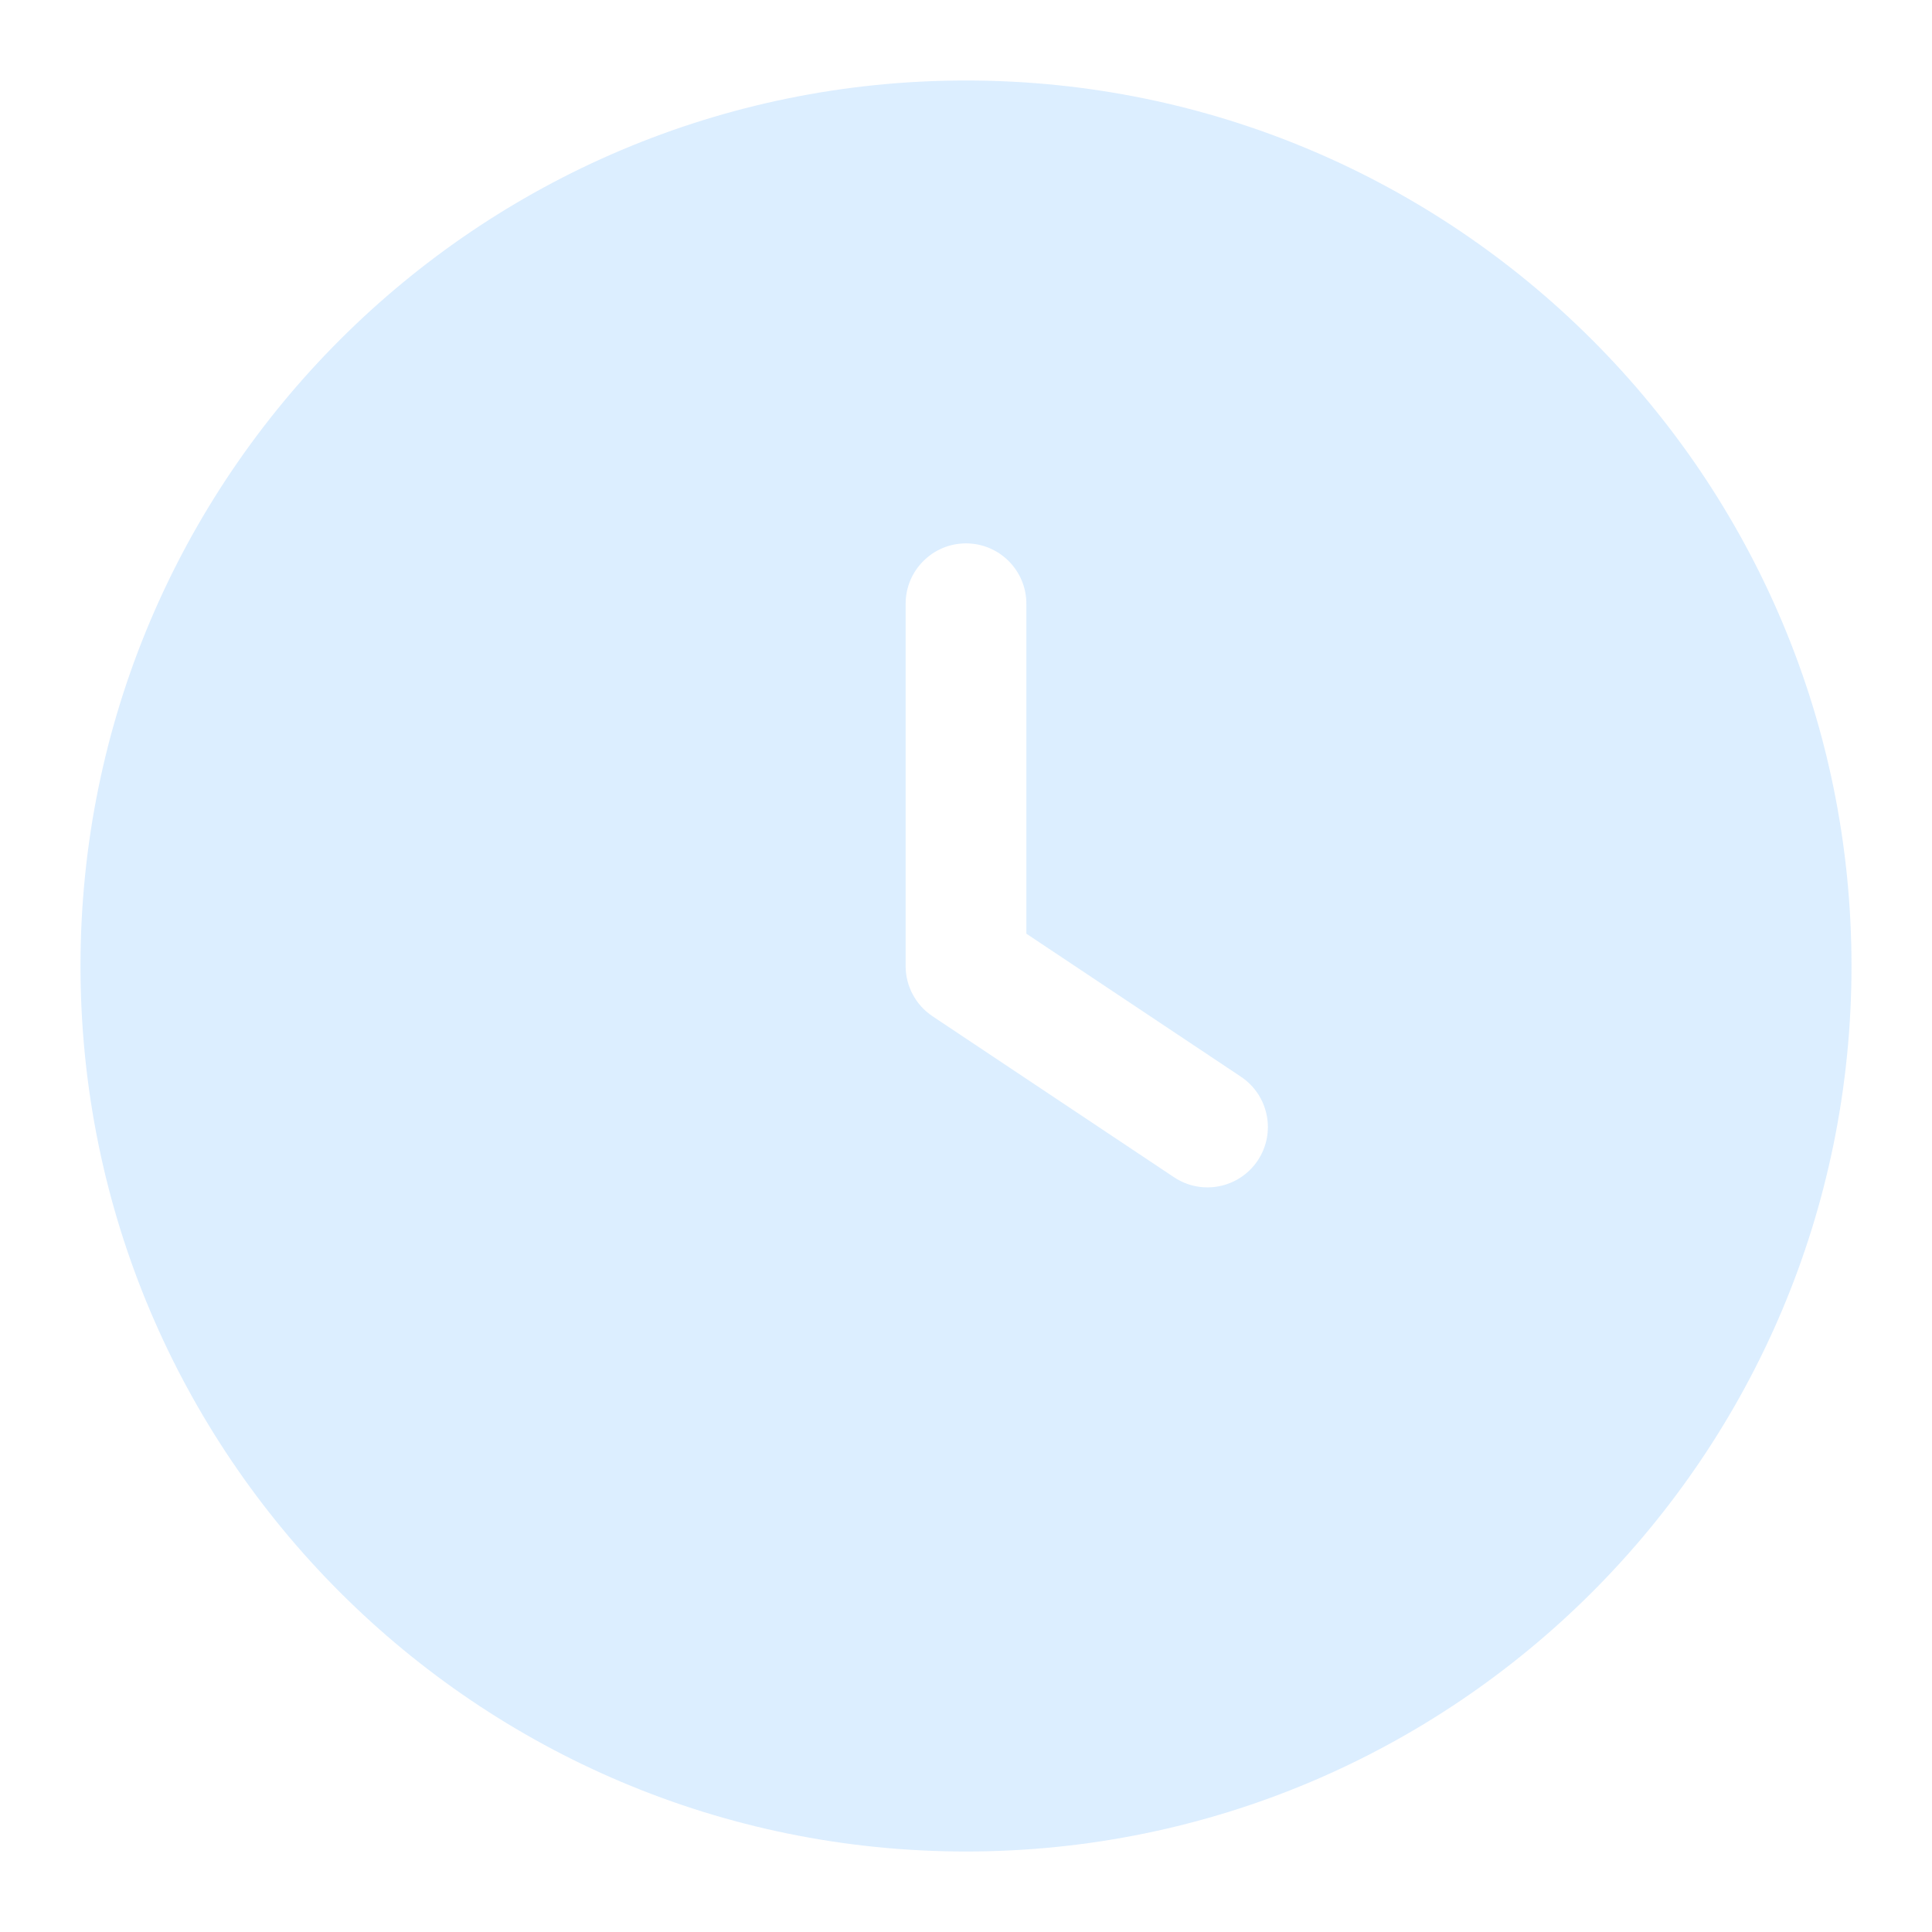
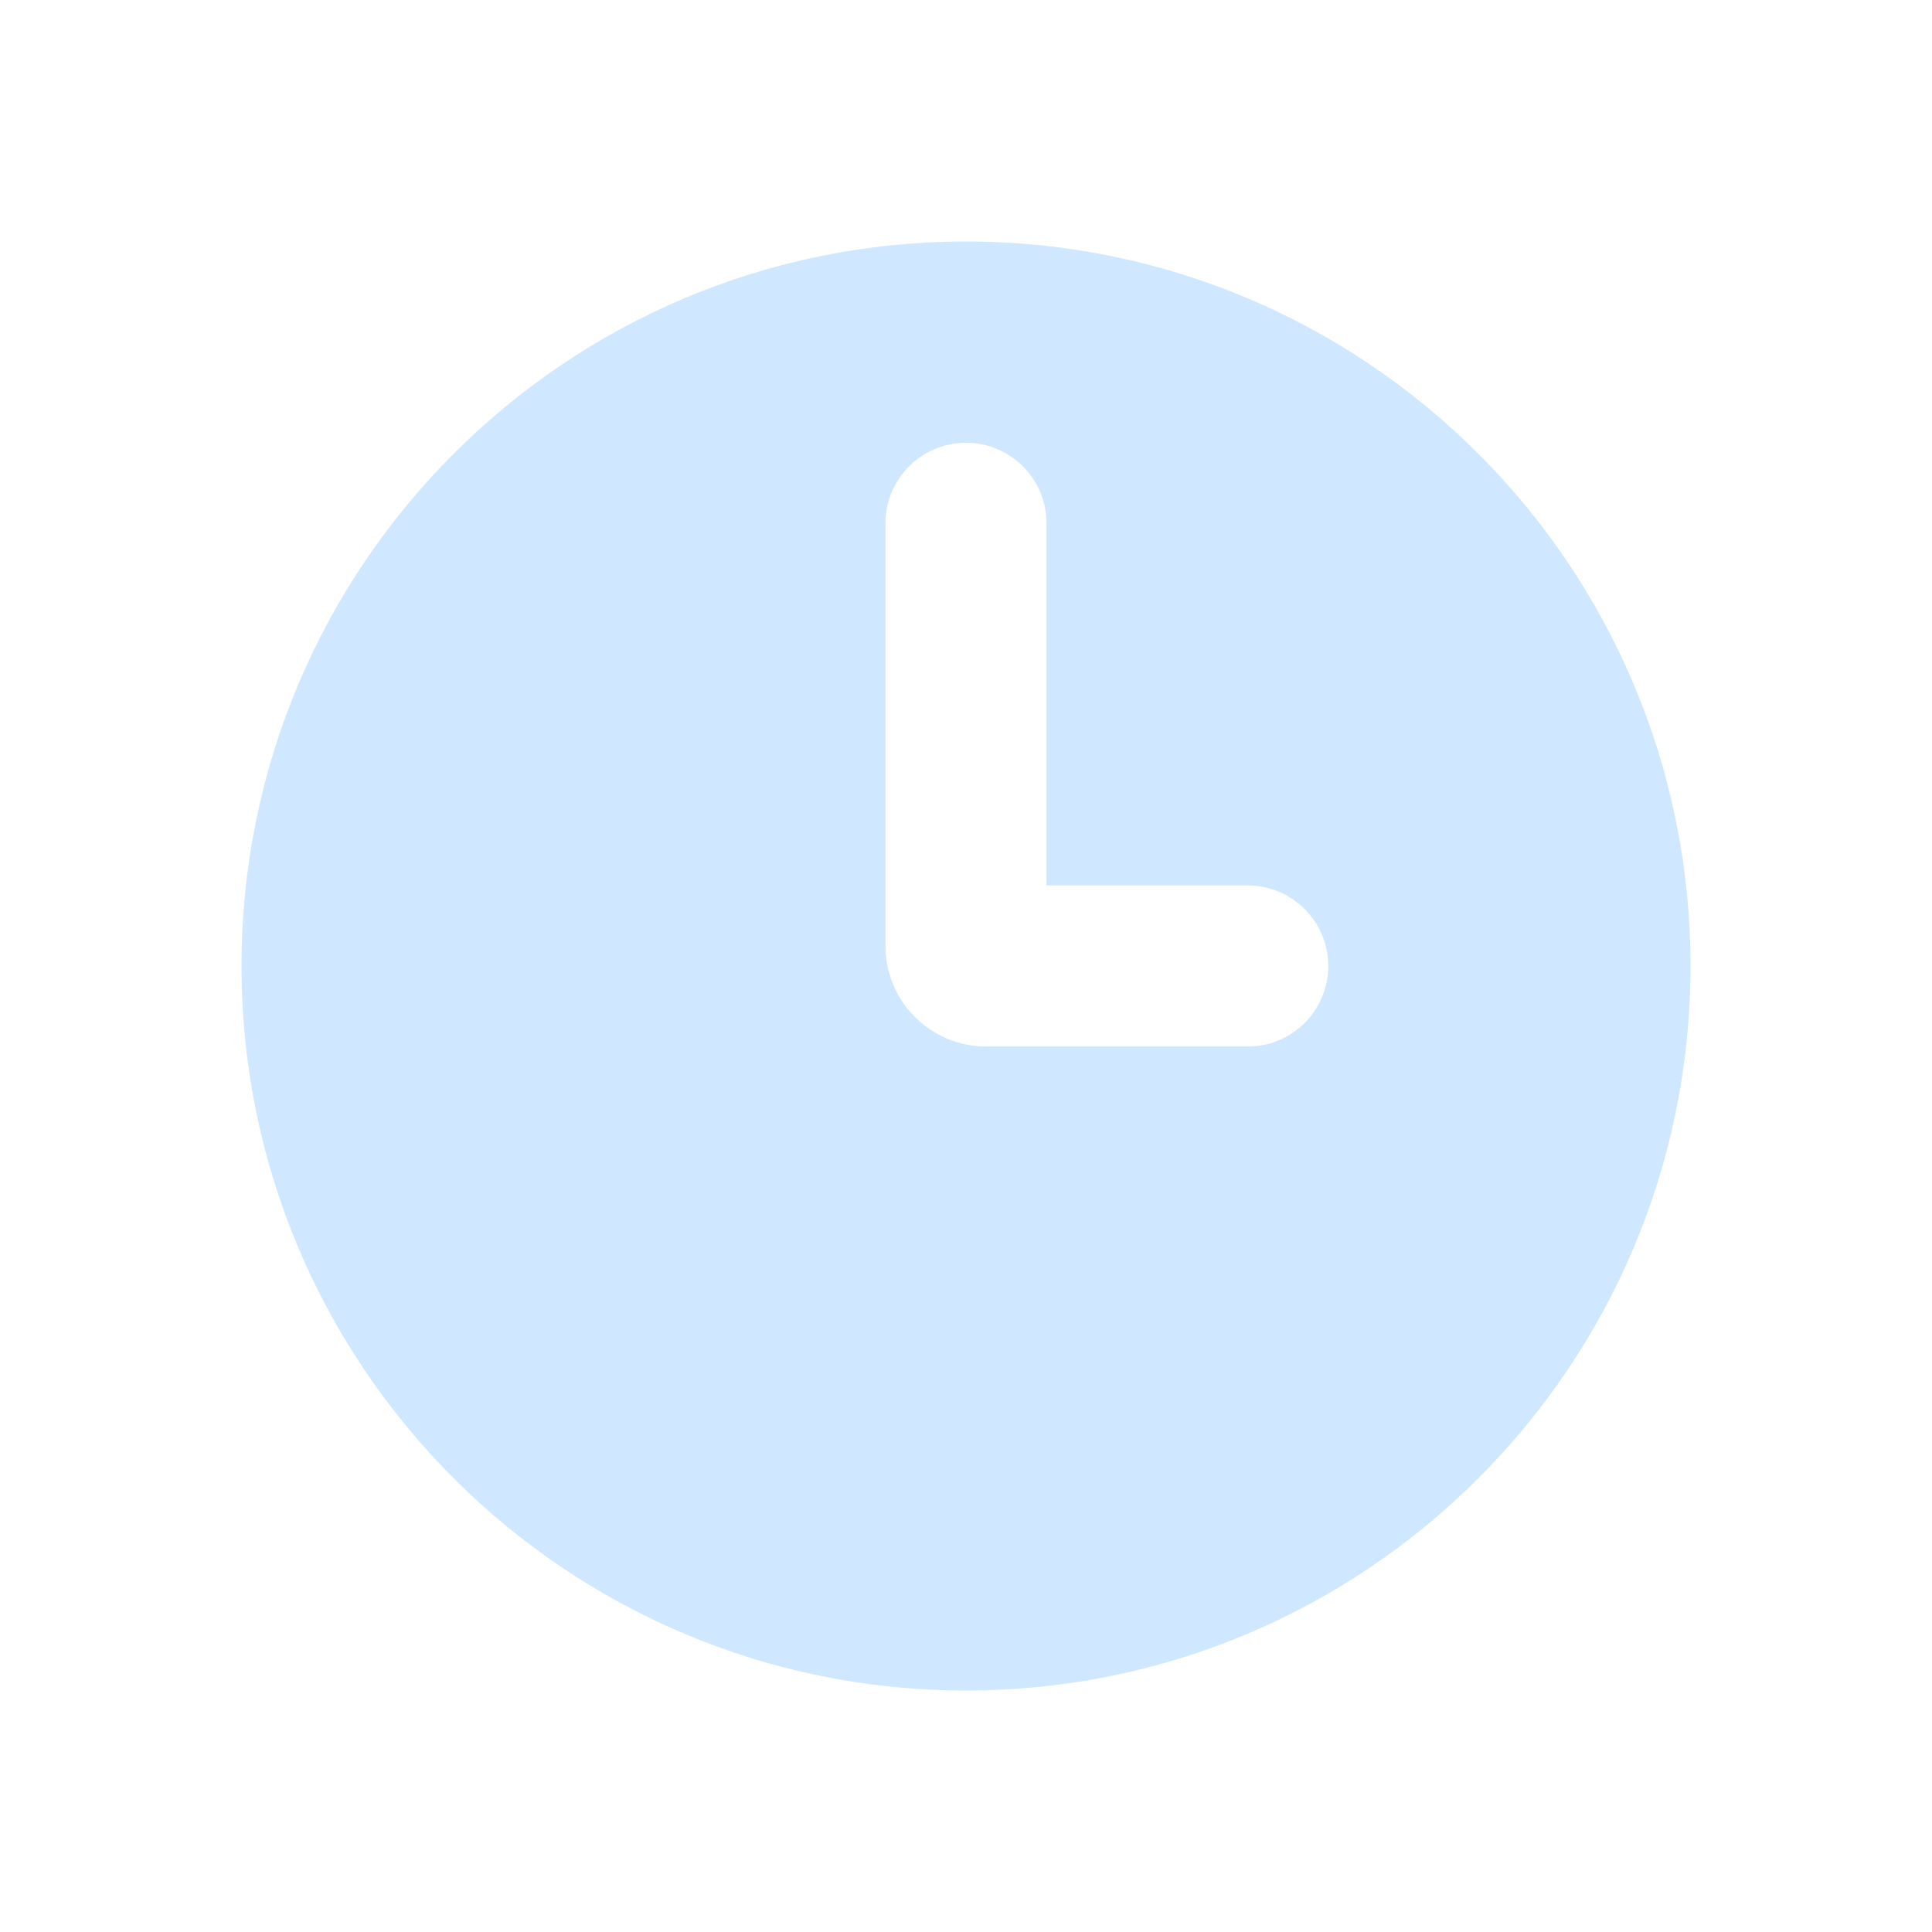
- <svg xmlns="http://www.w3.org/2000/svg" width="48" height="48" viewBox="0 0 48 48" fill="none">
-   <g opacity="0.75">
-     <path fill-rule="evenodd" clip-rule="evenodd" d="M24 2C11.85 2 2 11.85 2 24C2 36.15 11.85 46 24 46C36.15 46 46 36.15 46 24C46 11.85 36.15 2 24 2ZM24 13.5C23.172 13.5 22.5 14.172 22.5 15V24C22.5 24.502 22.751 24.97 23.168 25.248L29.168 29.248C29.857 29.708 30.788 29.521 31.248 28.832C31.708 28.143 31.521 27.212 30.832 26.752L25.5 23.197V15C25.5 14.172 24.828 13.5 24 13.5Z" fill="#D0E8FF" />
+ <svg xmlns="http://www.w3.org/2000/svg" width="64px" height="64px" viewBox="0 0 24 24" fill="none">
+   <g id="SVGRepo_bgCarrier" stroke-width="0" />
+   <g id="SVGRepo_tracerCarrier" stroke-linecap="round" stroke-linejoin="round" />
+   <g id="SVGRepo_iconCarrier">
+     <path fill-rule="evenodd" clip-rule="evenodd" d="M12 21C16.971 21 21 16.971 21 12C21 7.029 16.971 3 12 3C7.029 3 3 7.029 3 12C3 16.971 7.029 21 12 21ZM13 6.5C13 5.948 12.552 5.5 12 5.5C11.448 5.5 11 5.948 11 6.5V11.75C11 12.44 11.56 13 12.25 13H15.5C16.052 13 16.5 12.552 16.5 12C16.5 11.448 16.052 11 15.5 11H13V6.5Z" fill="#D0E8FF" />
  </g>
</svg>
